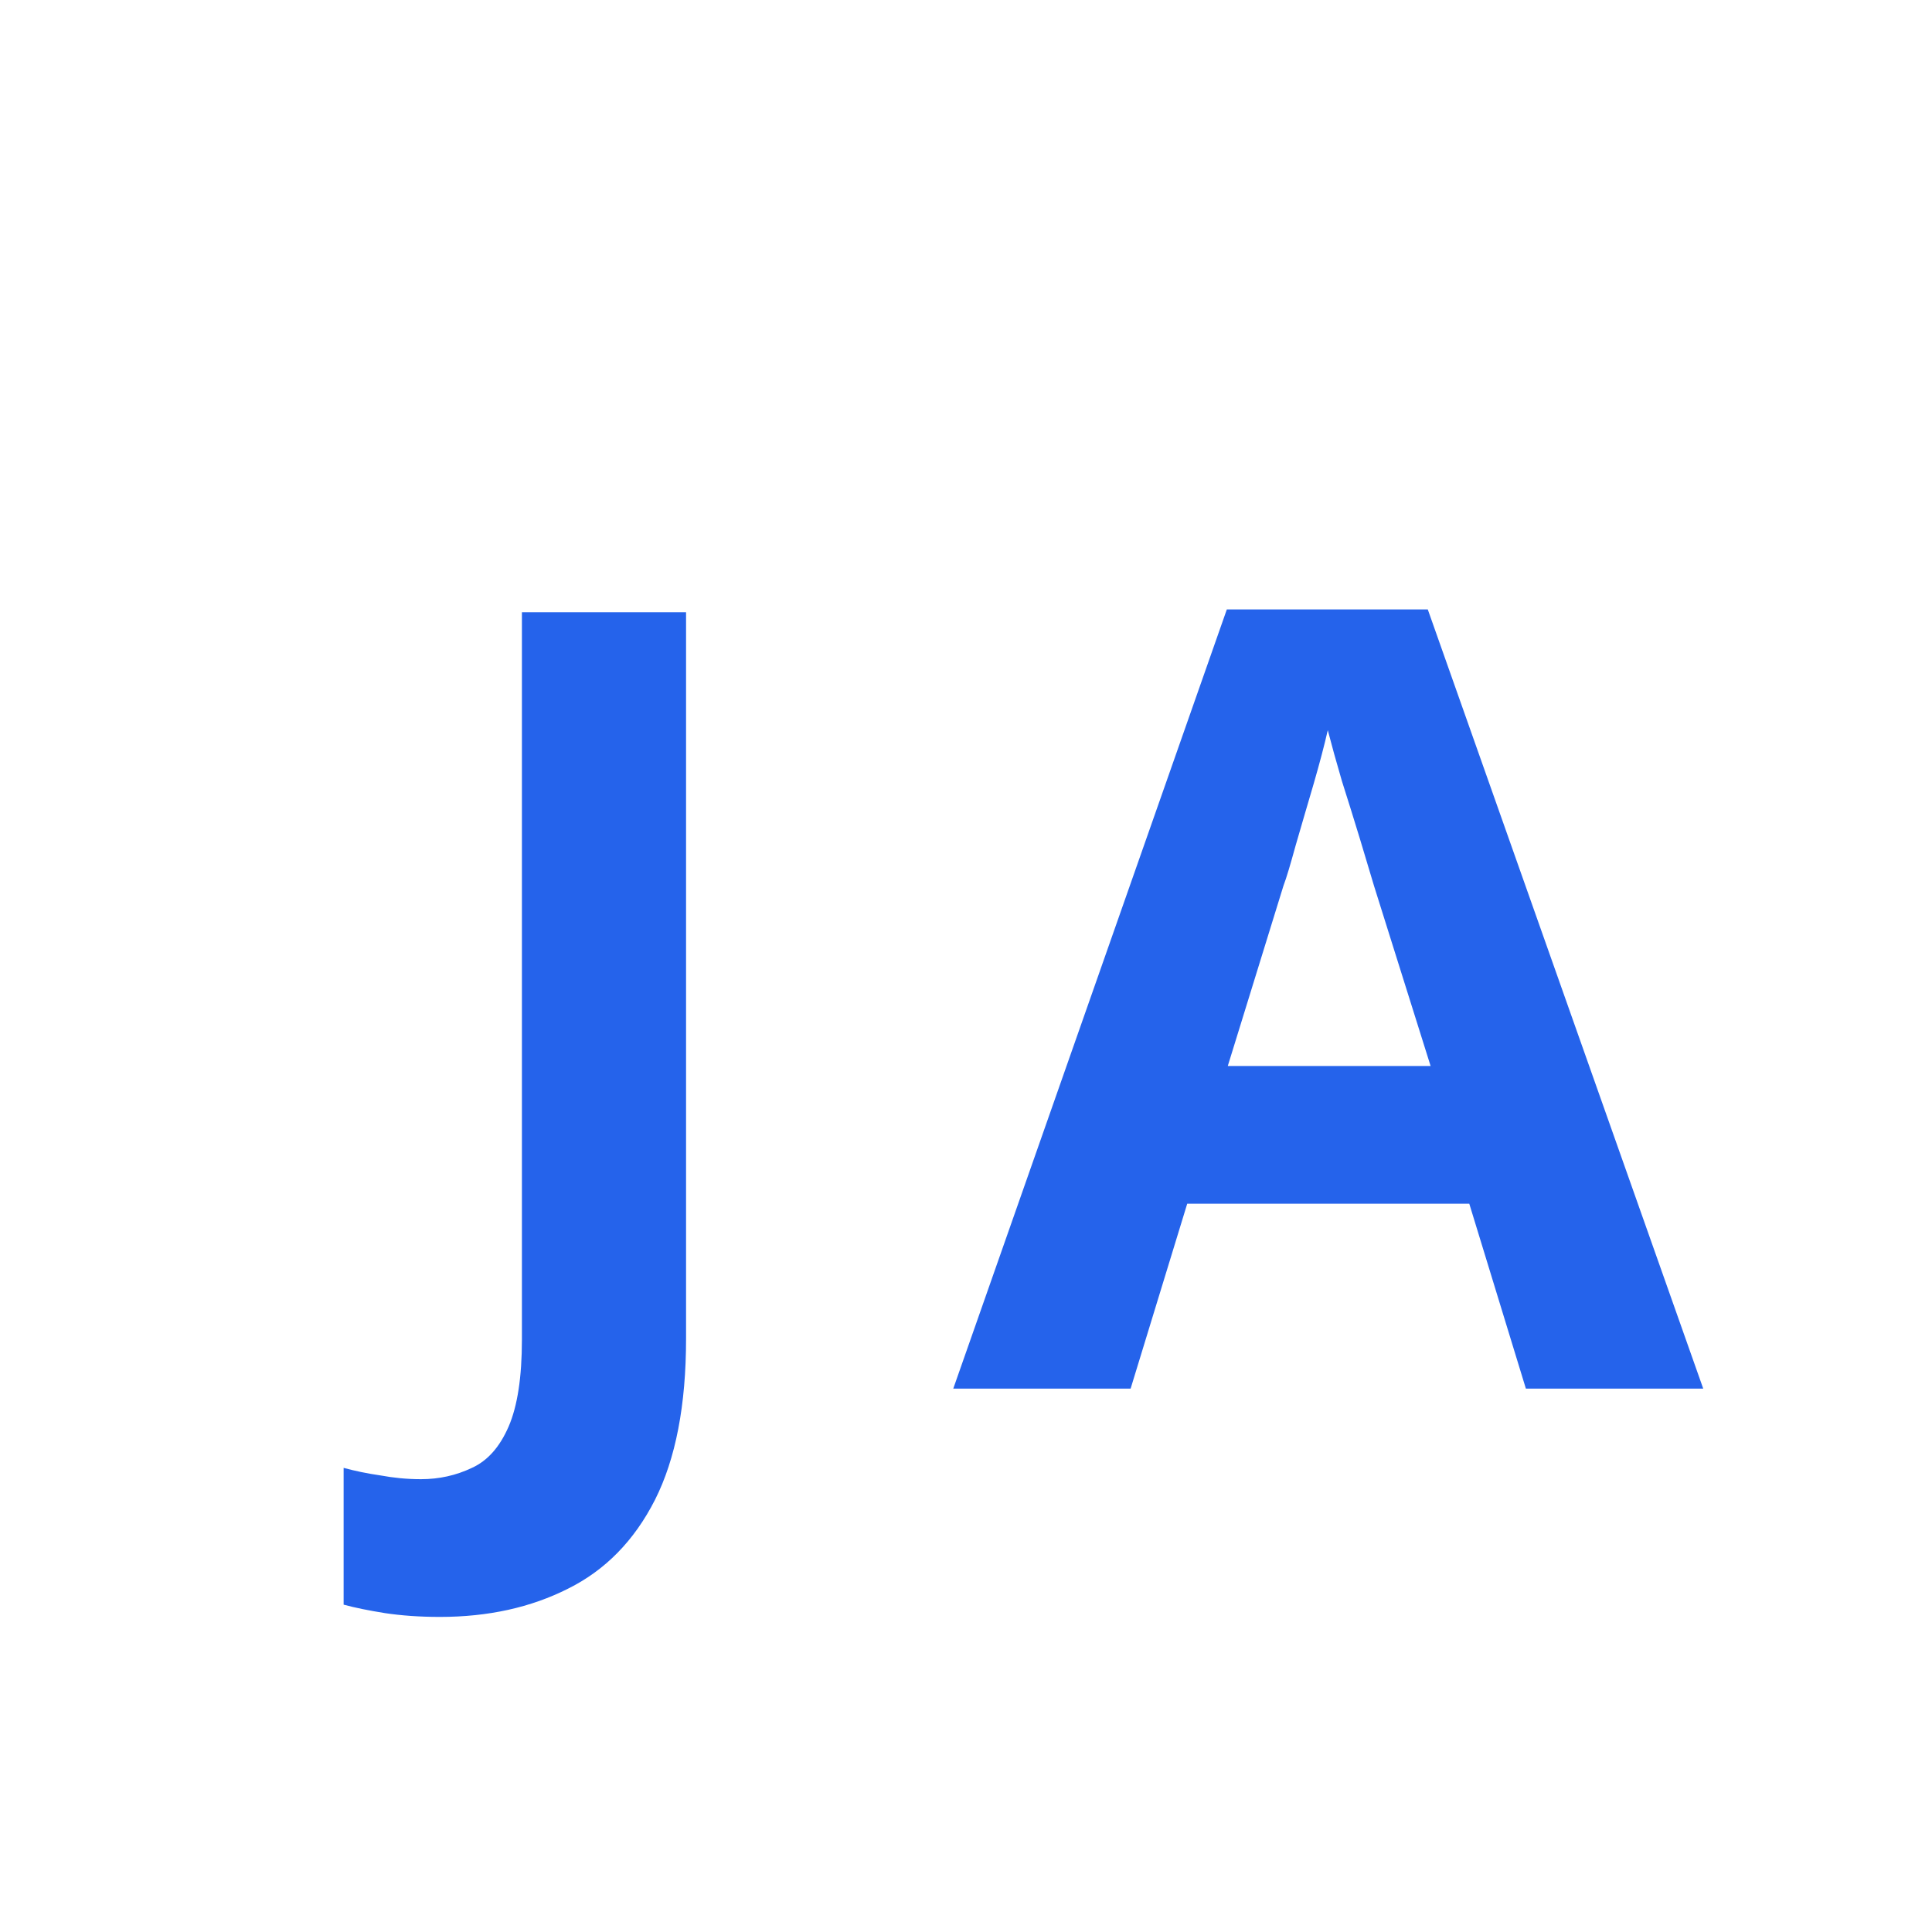
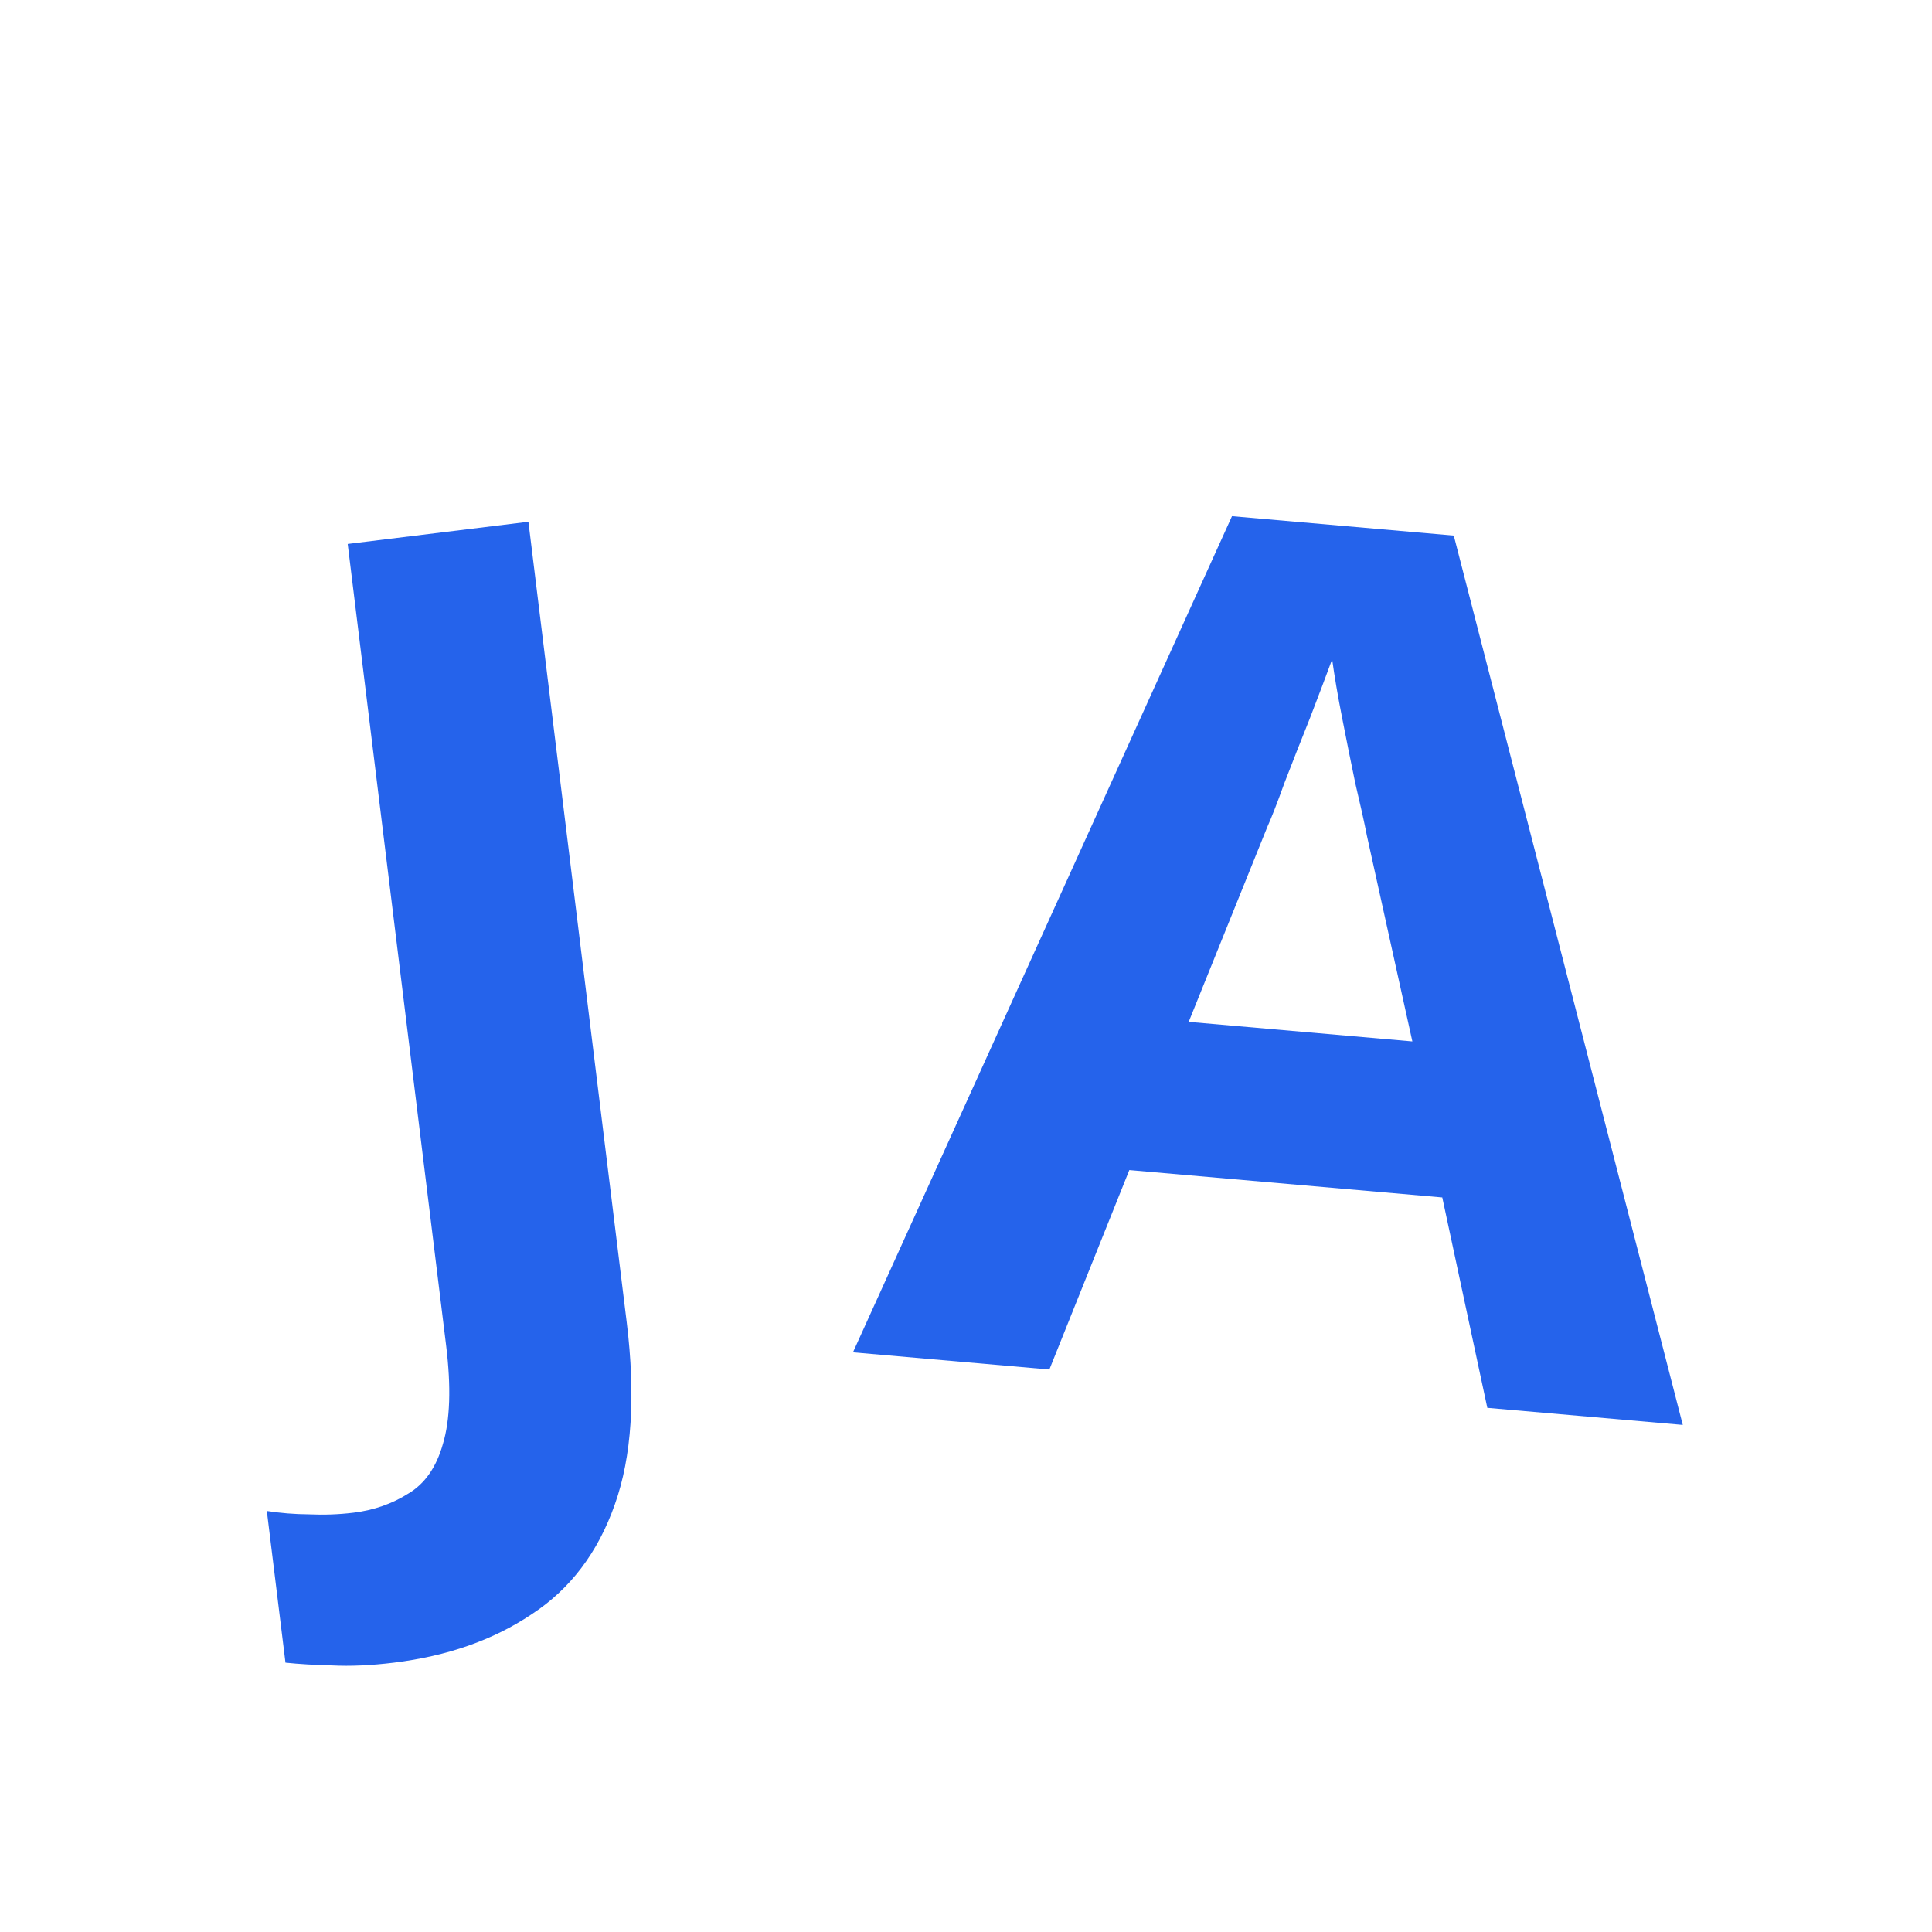
<svg xmlns="http://www.w3.org/2000/svg" viewBox="0 0 32 32">
-   <text x="10" y="23" font-family="Arial Black, sans-serif" font-weight="900" font-size="18" fill="#2563eb" text-anchor="middle">J</text>
-   <text x="22" y="23" font-family="Arial Black, sans-serif" font-weight="900" font-size="18" fill="#2563eb" text-anchor="middle">A</text>
+   <text x="9" y="23" font-family="Arial Black, sans-serif" font-weight="900" font-size="20" fill="#2563eb" text-anchor="middle" transform="rotate(-7, 9, 23)">J</text>
+   <text x="21" y="23" font-family="Arial Black, sans-serif" font-weight="900" font-size="20" fill="#2563eb" text-anchor="middle" transform="rotate(5, 21, 23)">A</text>
</svg>
